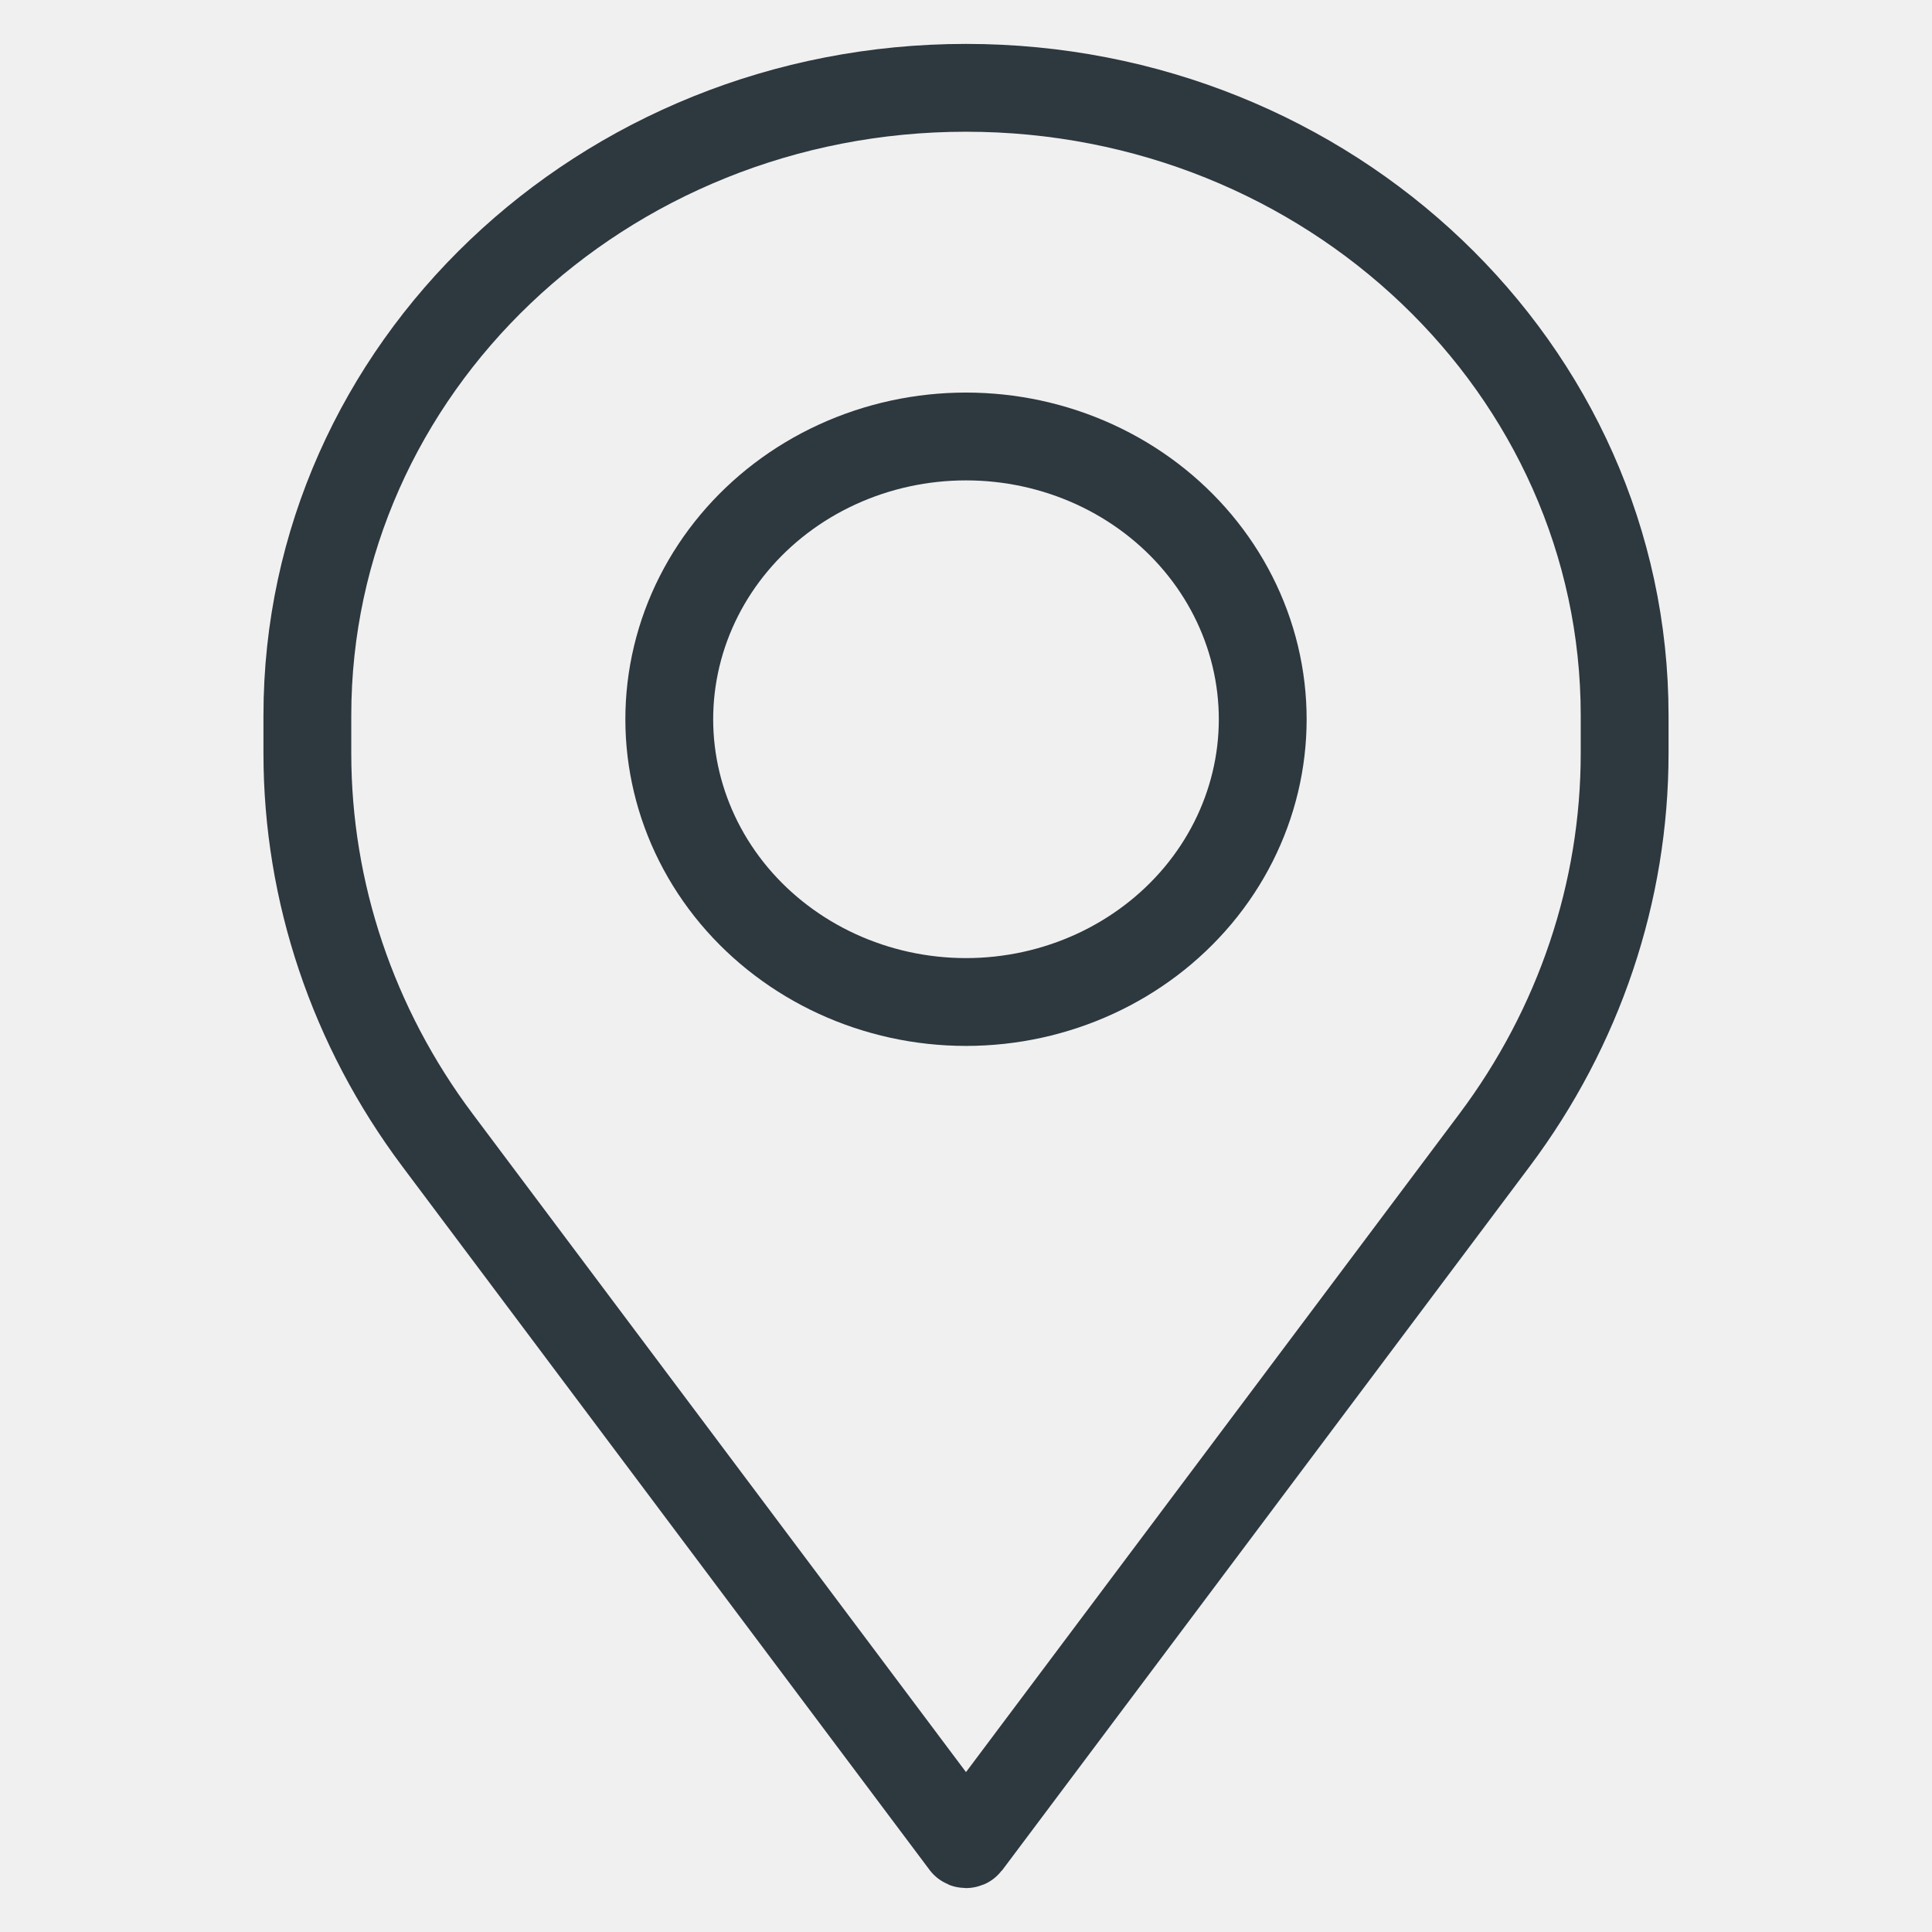
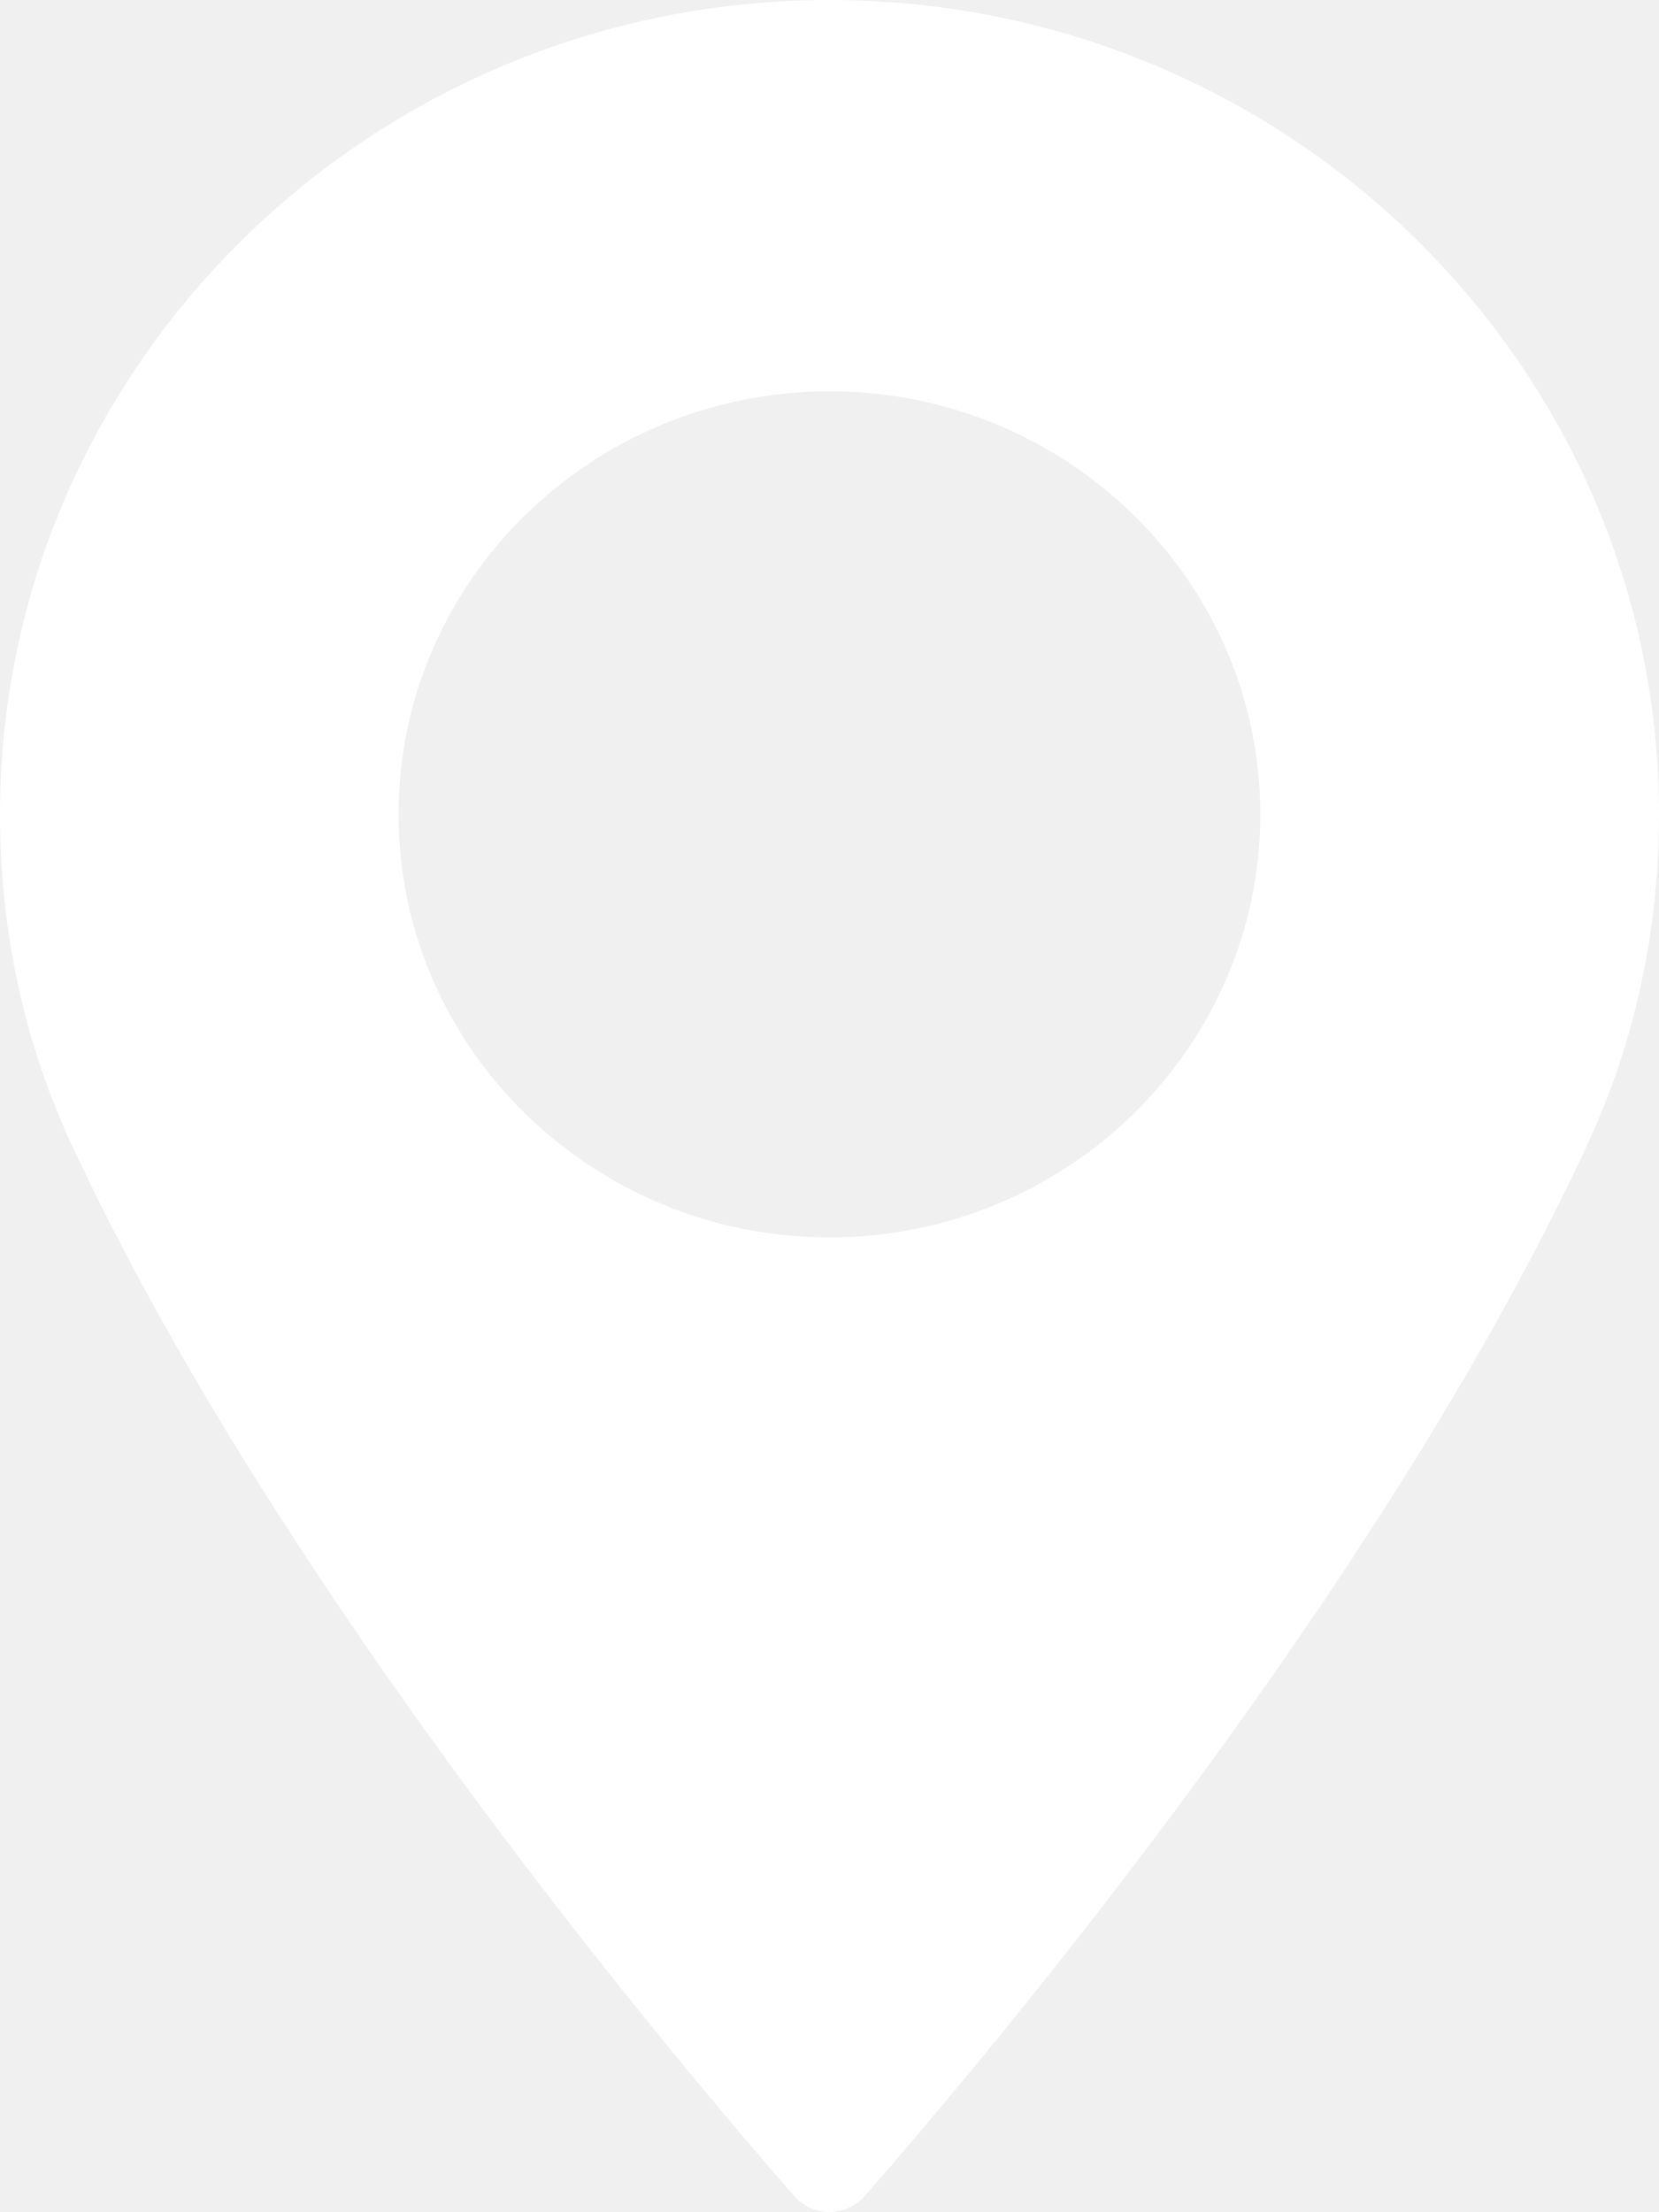
- <svg xmlns="http://www.w3.org/2000/svg" width="22" height="22" viewBox="0 0 22 22" fill="none">
-   <path d="M18.5 8.147C18.5 4.2 15.142 1 11 1C6.858 1 3.5 4.2 3.5 8.147V8.578C3.5 10.157 4.018 11.697 4.981 12.982L10.985 20.993C10.992 21.002 11.008 21.002 11.015 20.993L17.019 12.982C17.982 11.697 18.5 10.157 18.5 8.578V8.147Z" stroke="#2D383F" stroke-linecap="round" stroke-linejoin="round" />
-   <path d="M9.534 5.289C10.46 4.864 11.54 4.864 12.466 5.289C13.392 5.714 14.065 6.518 14.294 7.473C14.523 8.429 14.283 9.431 13.642 10.197C13 10.963 12.028 11.41 11 11.41C9.972 11.41 9 10.963 8.358 10.197C7.717 9.431 7.477 8.429 7.706 7.473C7.935 6.518 8.608 5.714 9.534 5.289Z" stroke="#2D383F" stroke-linecap="round" stroke-linejoin="round" />
+ <svg xmlns="http://www.w3.org/2000/svg" width="9" height="12" viewBox="0 0 9 12" fill="none">
+   <path d="M4.5 0C2.019 0 0 1.982 0 4.418C0 5.053 0.132 5.66 0.394 6.221C1.519 8.638 3.676 11.19 4.31 11.915C4.358 11.969 4.427 12 4.5 12C4.573 12 4.642 11.969 4.69 11.915C5.324 11.19 7.481 8.639 8.606 6.221C8.868 5.66 9 5.053 9 4.418C9 1.982 6.981 0 4.5 0ZM4.5 6.713C3.211 6.713 2.162 5.683 2.162 4.418C2.162 3.152 3.211 2.123 4.5 2.123C5.789 2.123 6.837 3.152 6.837 4.418C6.837 5.683 5.789 6.713 4.5 6.713Z" fill="white" />
</svg>
